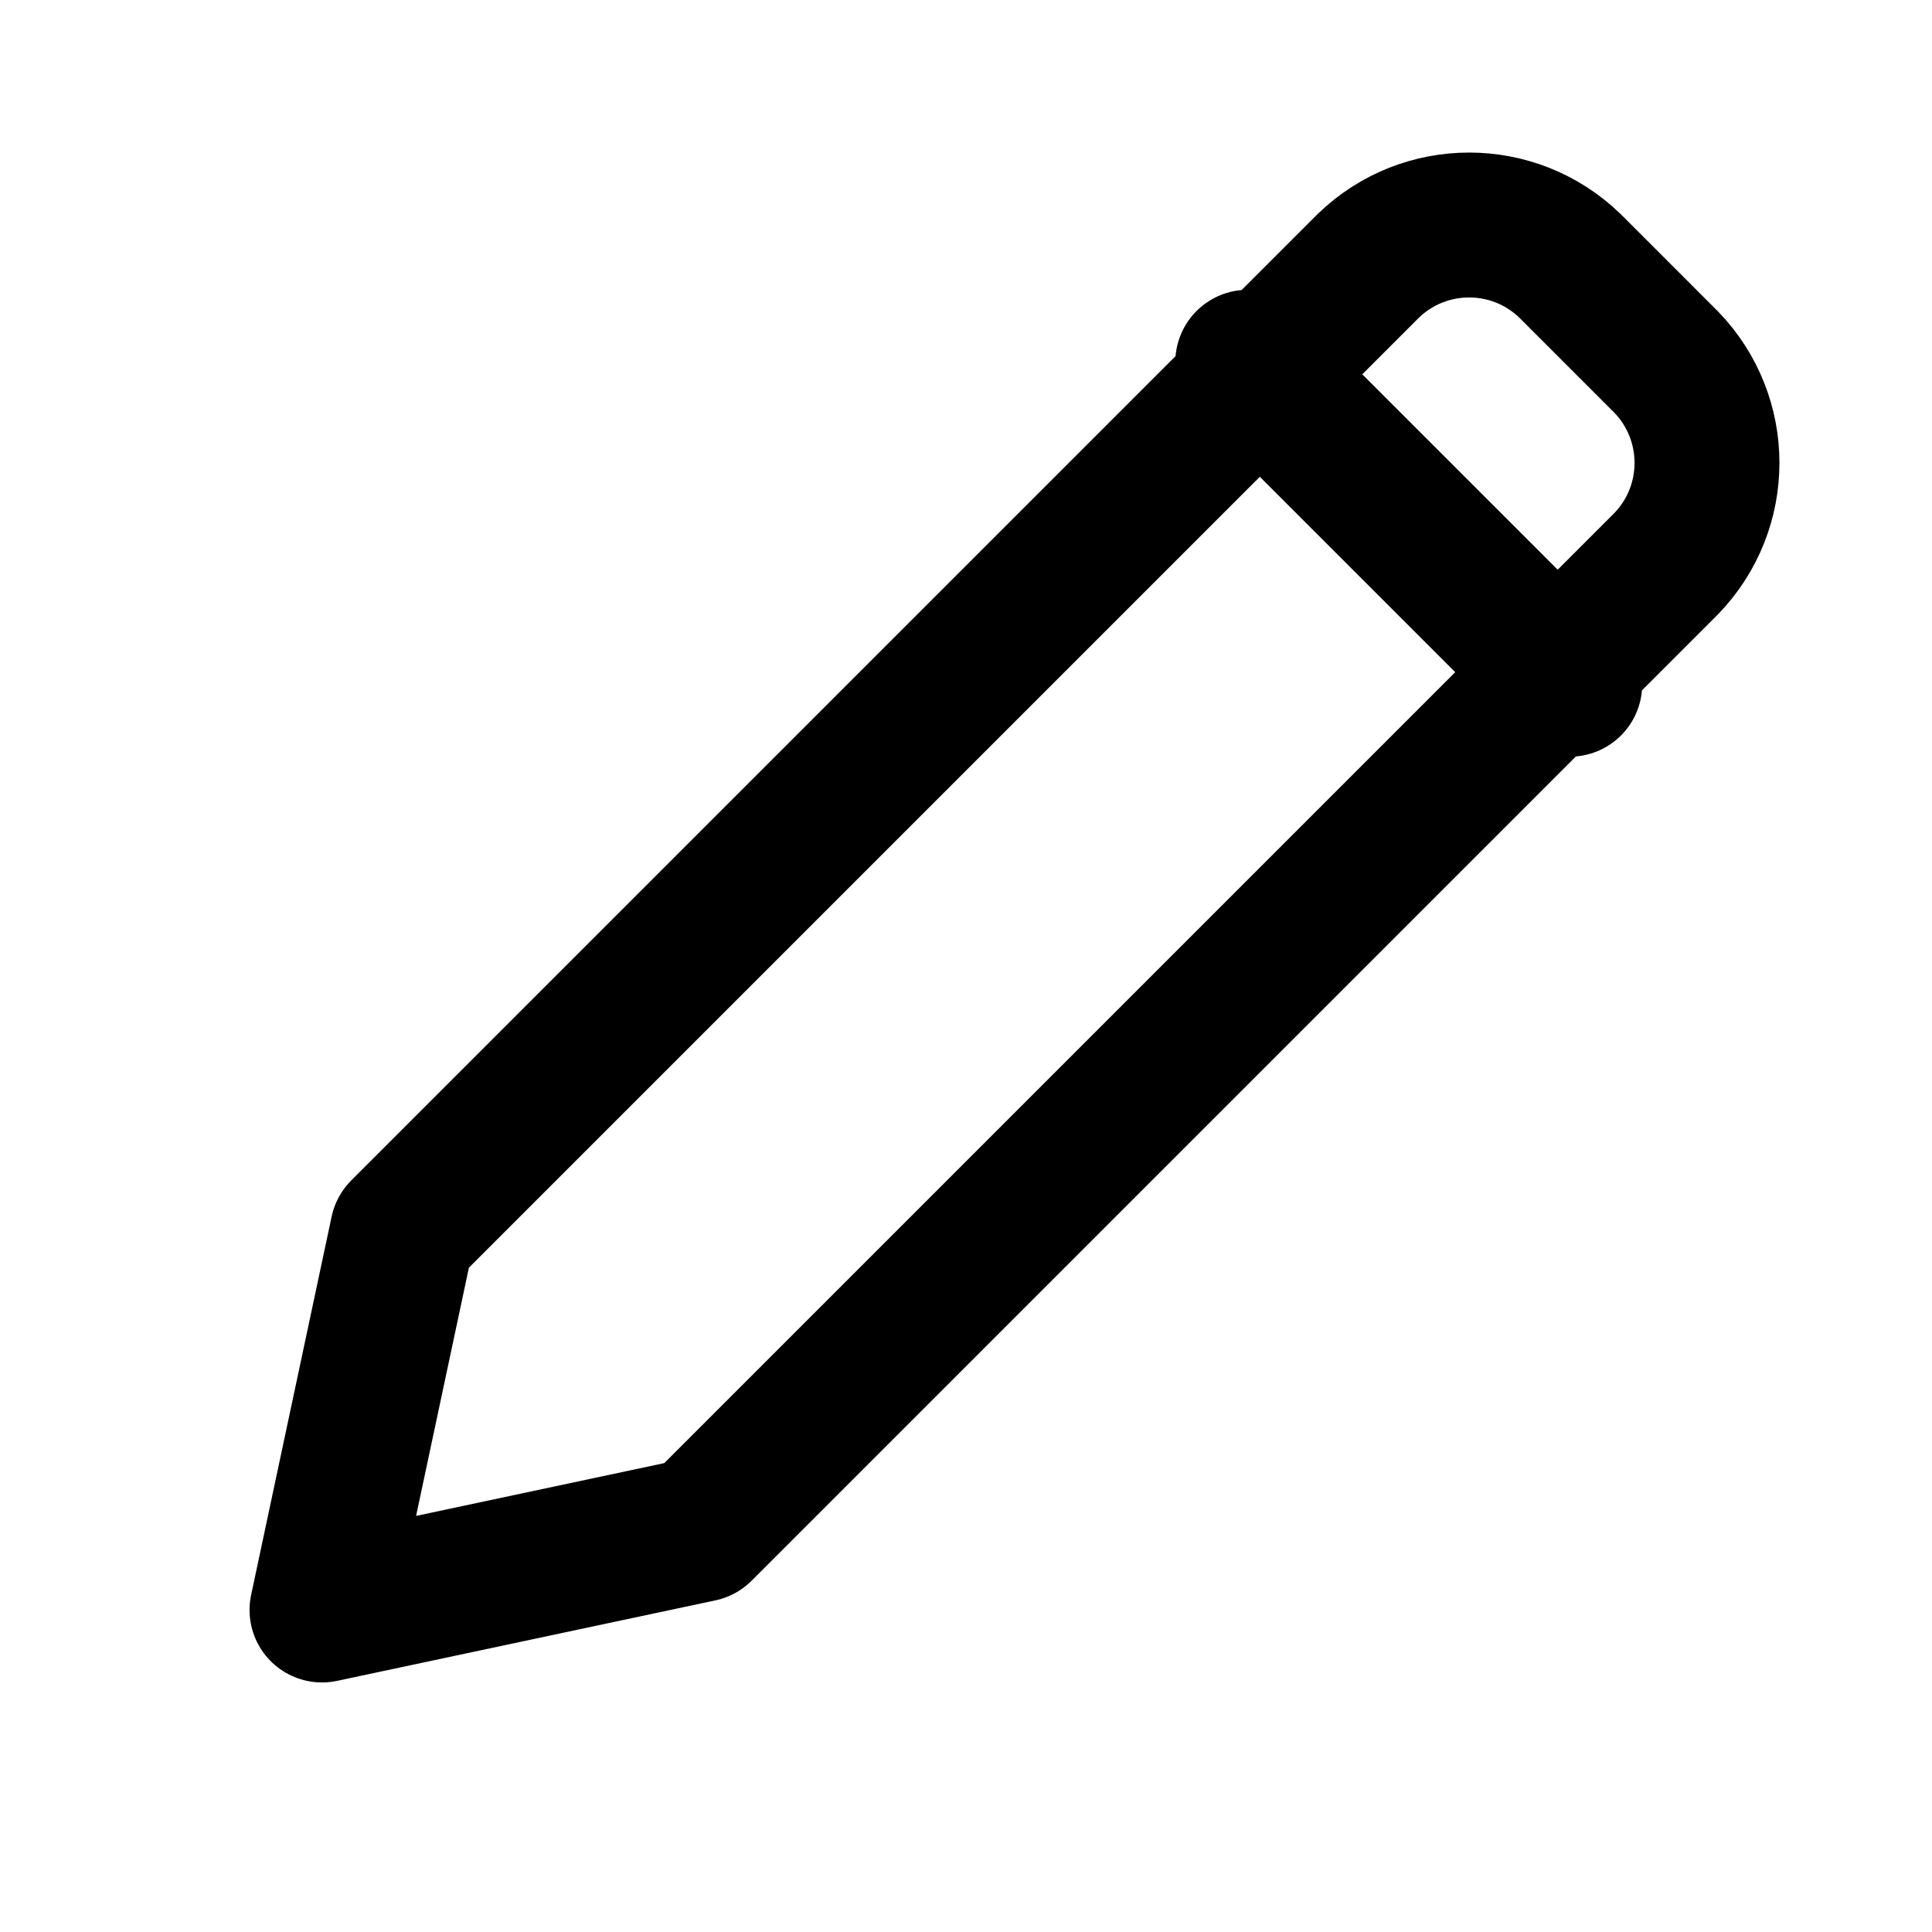
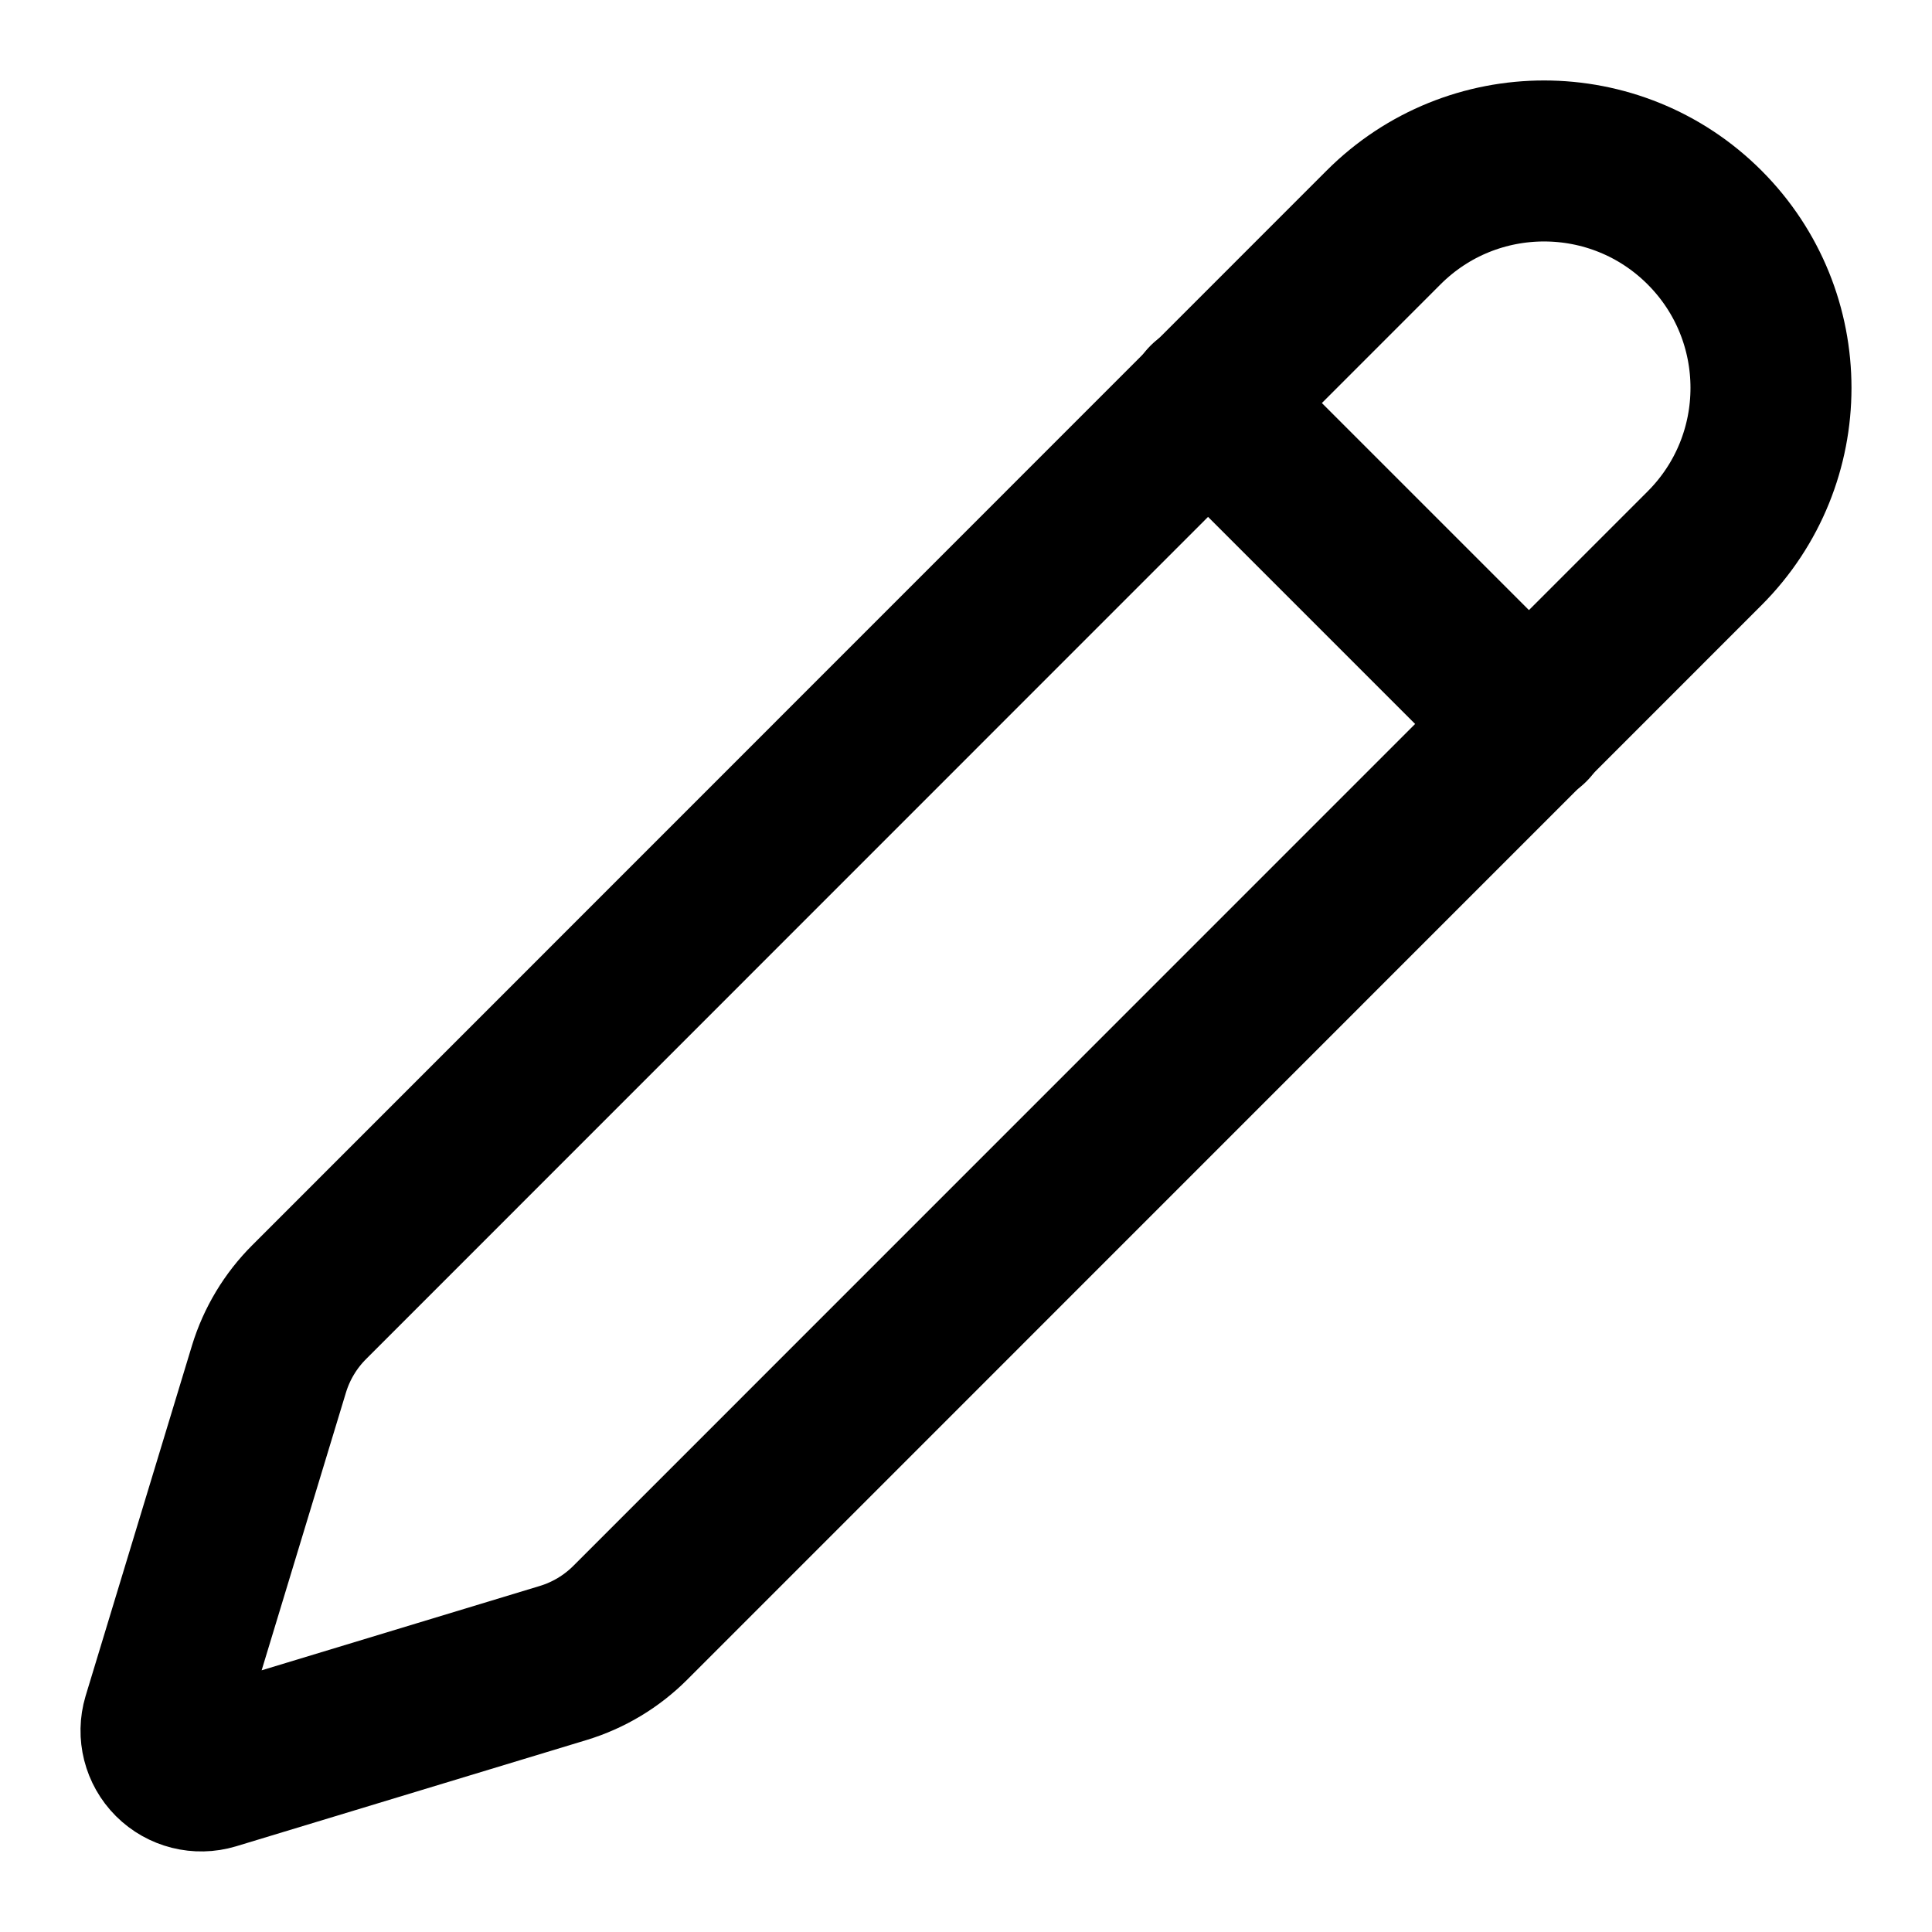
- <svg xmlns="http://www.w3.org/2000/svg" width="24" height="24" viewBox="0 0 24 24" fill="none" stroke="#000" stroke-width="1.8" stroke-linecap="round" stroke-linejoin="round">
-   <path d="m15.5 4.5 4 4M4 20l4.7-1 12-12a1.8 1.8 0 0 0 0-2.5l-1.2-1.2a1.8 1.8 0 0 0-2.5 0l-12 12L4 20Z" />
+ <svg xmlns="http://www.w3.org/2000/svg" width="24" height="24" viewBox="0 0 24 24" fill="none" stroke="#000" stroke-width="2" stroke-linecap="round" stroke-linejoin="round">
+   <path d="M21.174 6.812a1 1 0 0 0-3.986-3.987L3.842 16.174a2 2 0 0 0-.5.83l-1.321 4.352a.5.5 0 0 0 .623.622l4.353-1.32a2 2 0 0 0 .83-.497z" />
+   <path d="m15 5 4 4" />
</svg>
